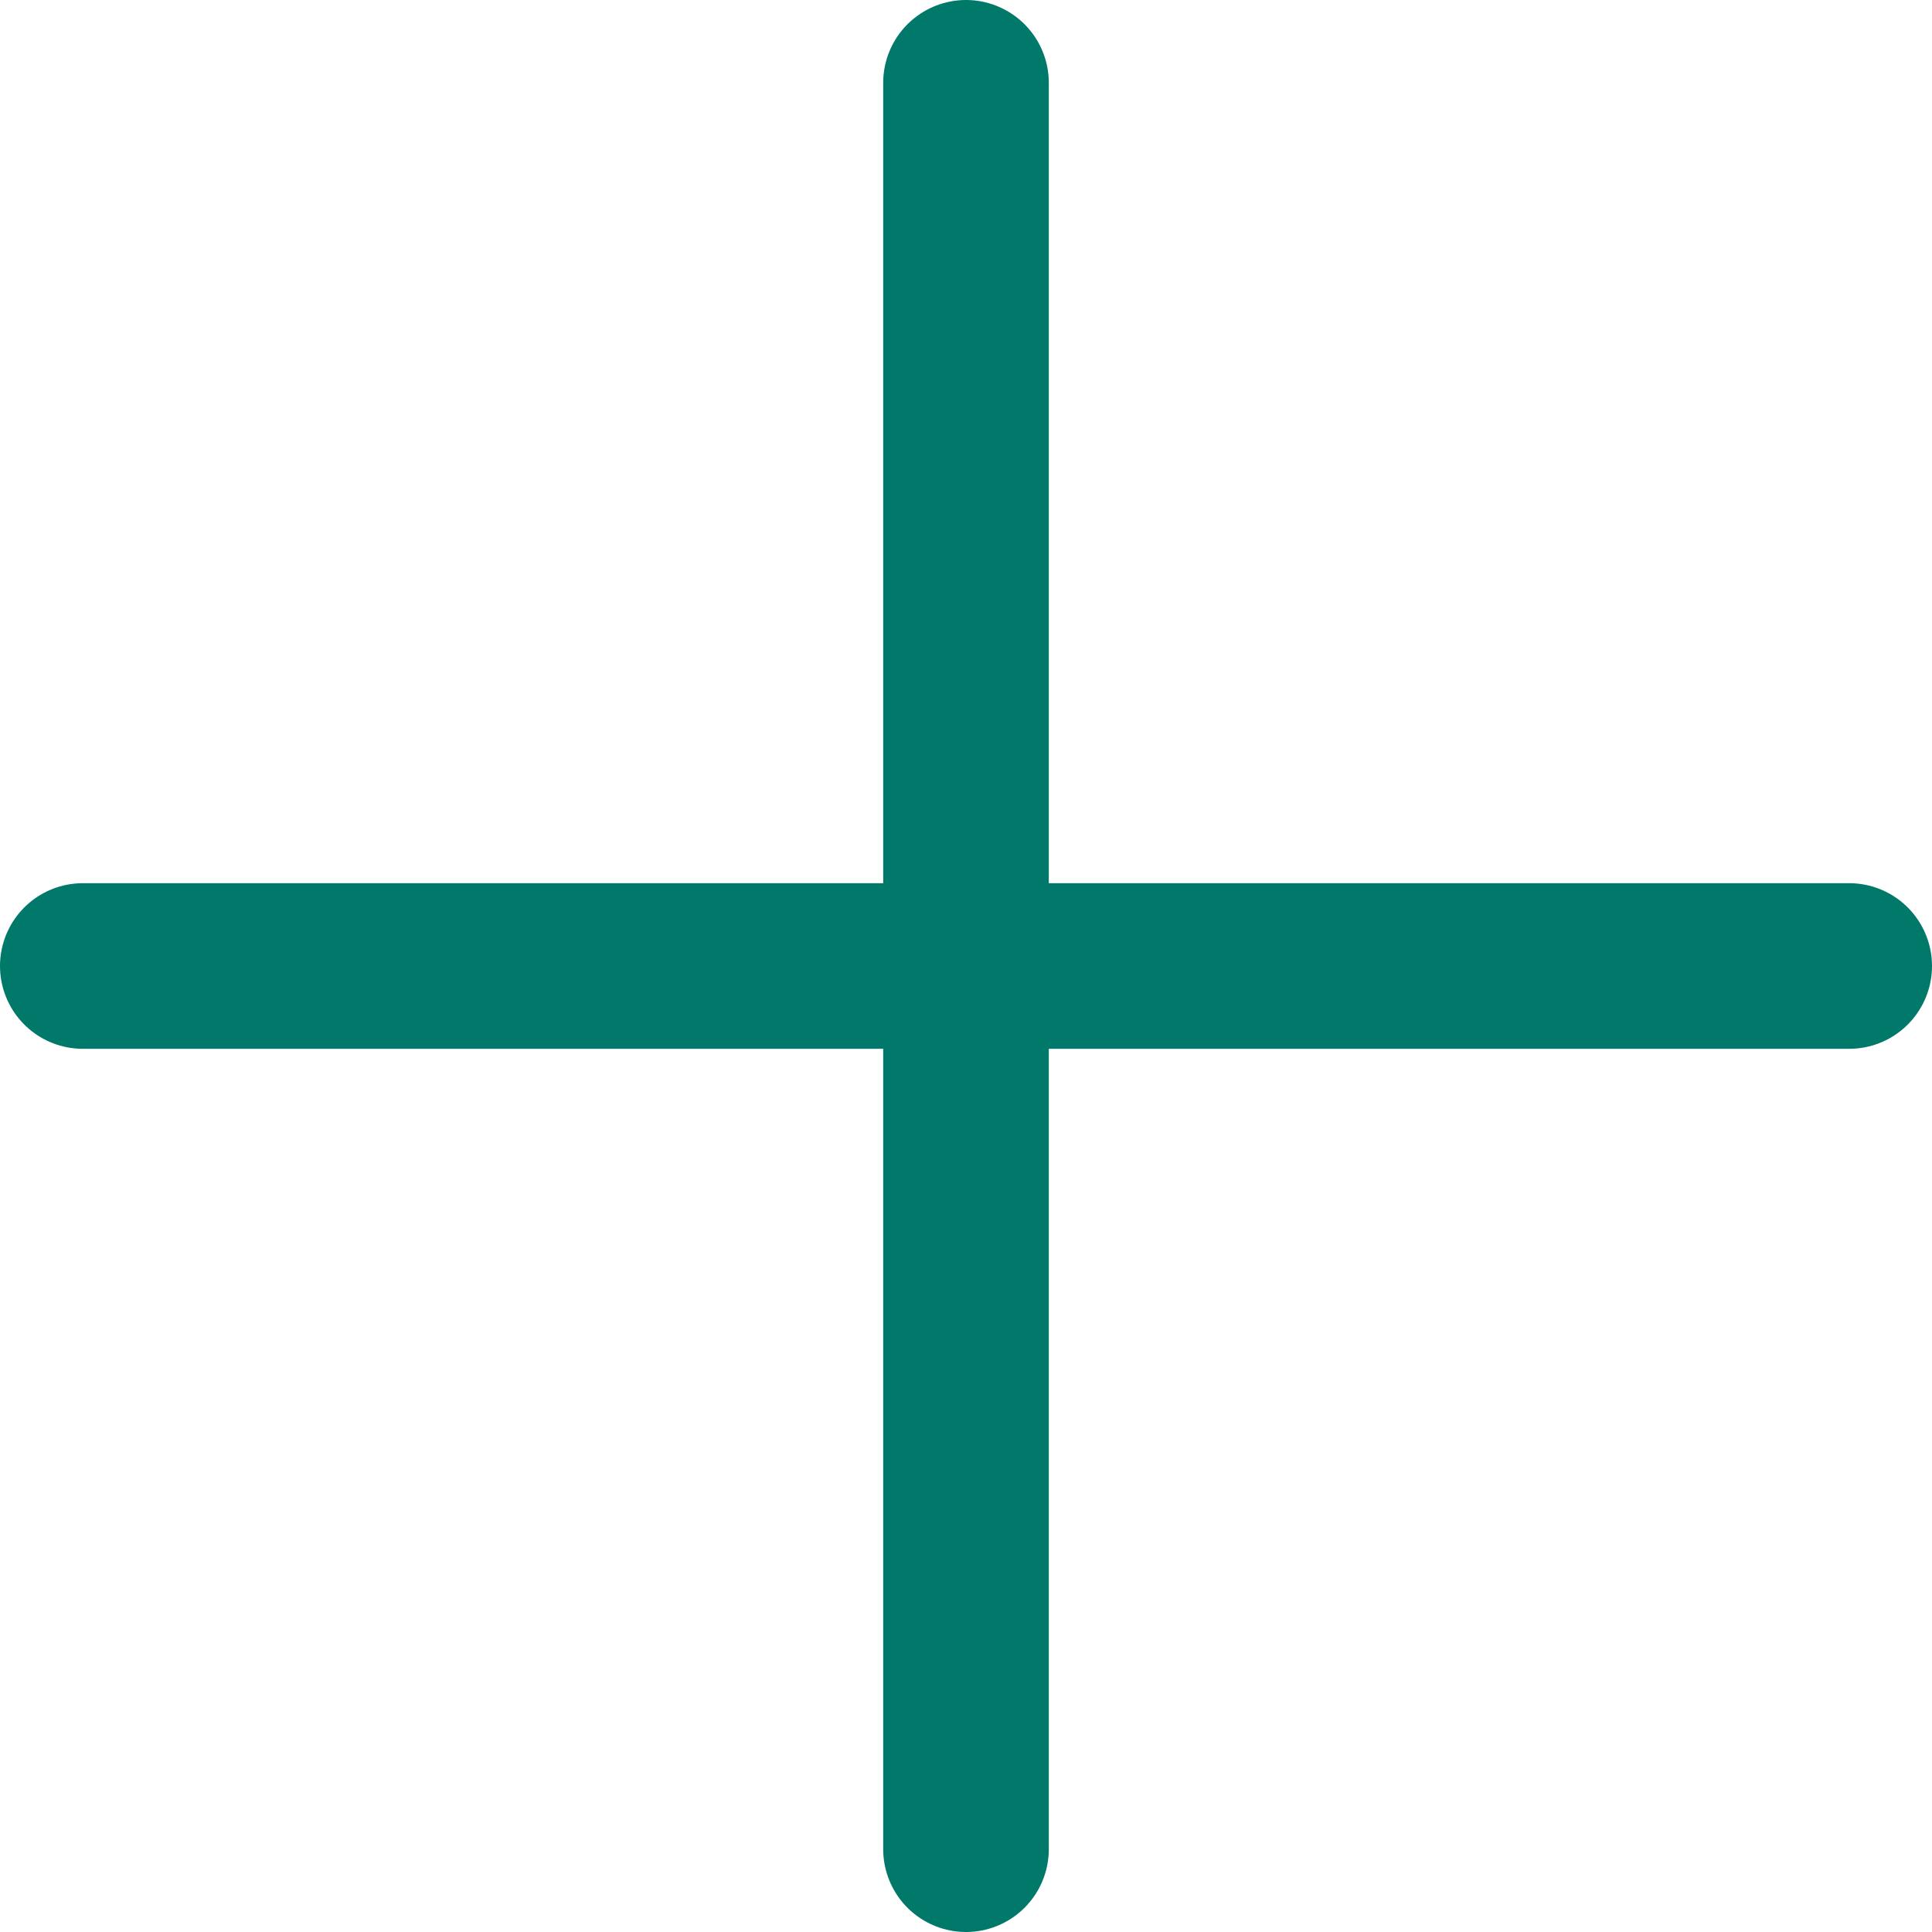
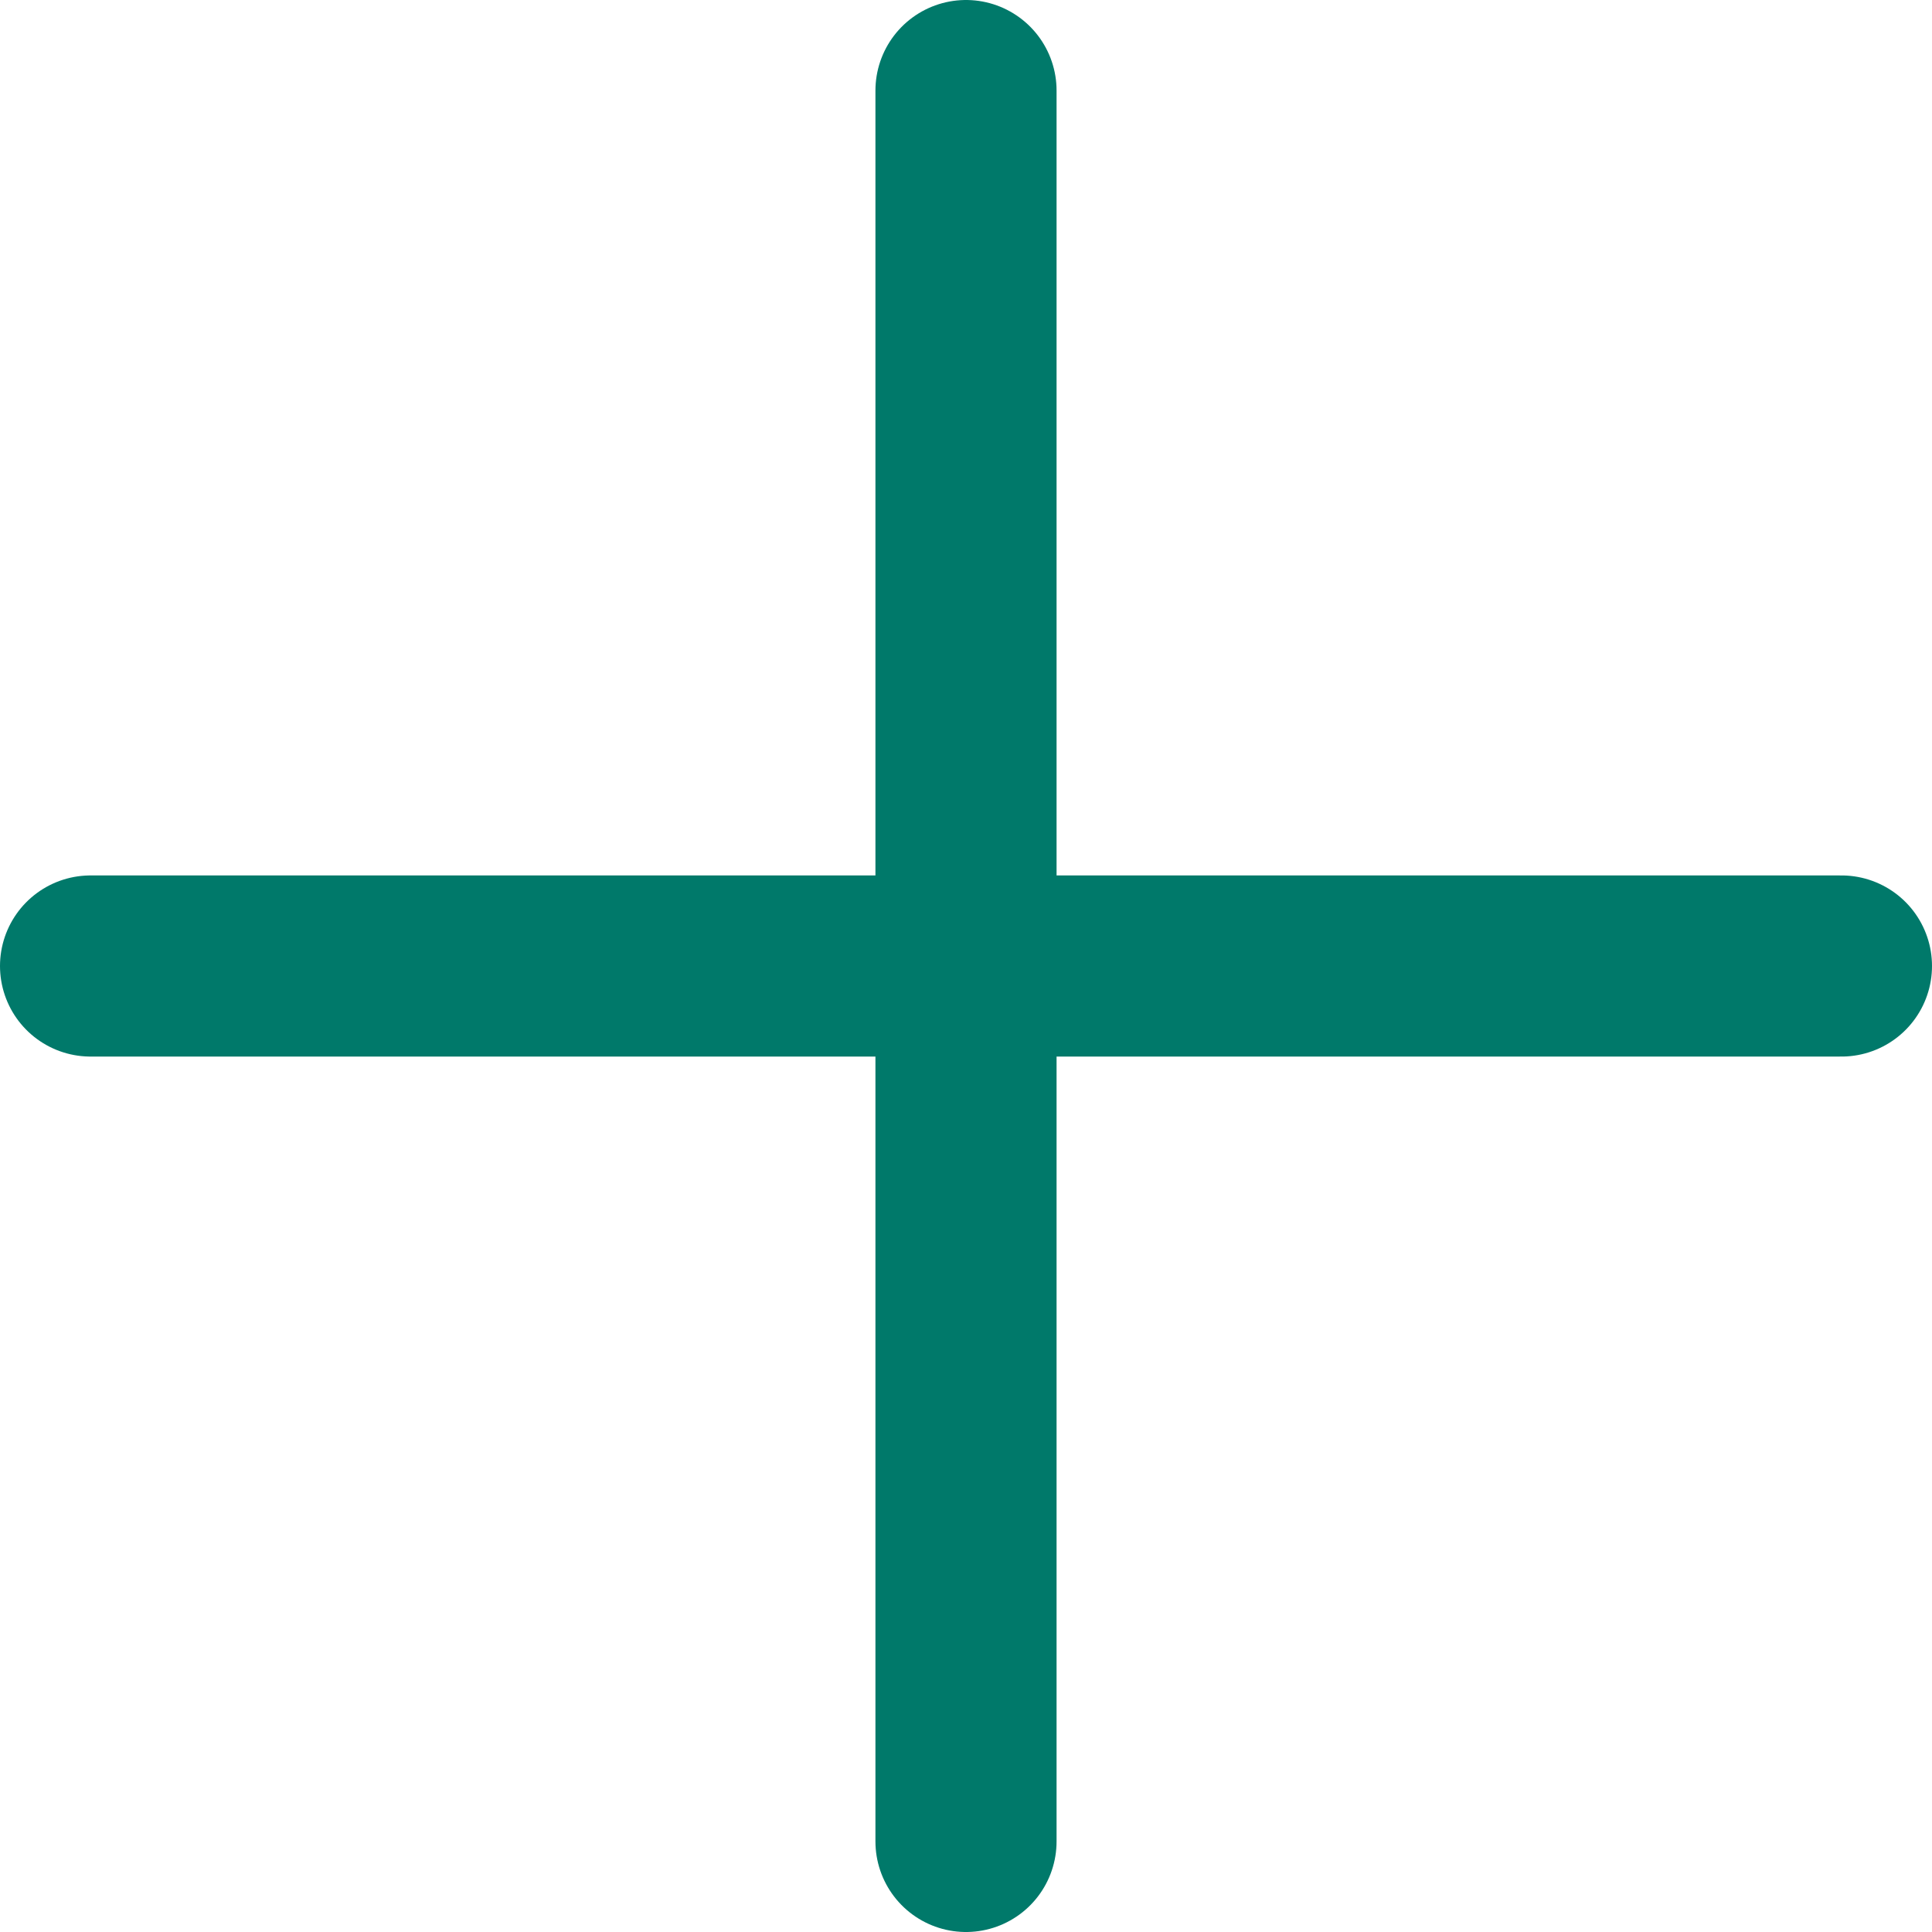
- <svg xmlns="http://www.w3.org/2000/svg" preserveAspectRatio="none" overflow="visible" style="display: block;" width="17.5" height="17.5" viewBox="0 0 17.5 17.5" fill="none">
-   <g id="elements">
-     <path id="Vector" d="M8.75 0.75V16.75" stroke-width="1.5" stroke-linecap="round" stroke-linejoin="round" stroke="#00796A" />
-     <path id="Vector_2" d="M0.75 8.75H16.75" stroke-width="1.5" stroke-linecap="round" stroke-linejoin="round" stroke="#00796A" />
+ <svg xmlns="http://www.w3.org/2000/svg" preserveAspectRatio="none" overflow="visible" style="display: block;" width="16" height="16" viewBox="0 0 16 16" fill="none">
+   <g id="Plus">
+     <path id="Vector" d="M8 0.75V15.25M15.25 8H0.75" stroke-width="1.5" stroke-linecap="round" stroke-linejoin="round" stroke="#00796A" />
  </g>
</svg>
